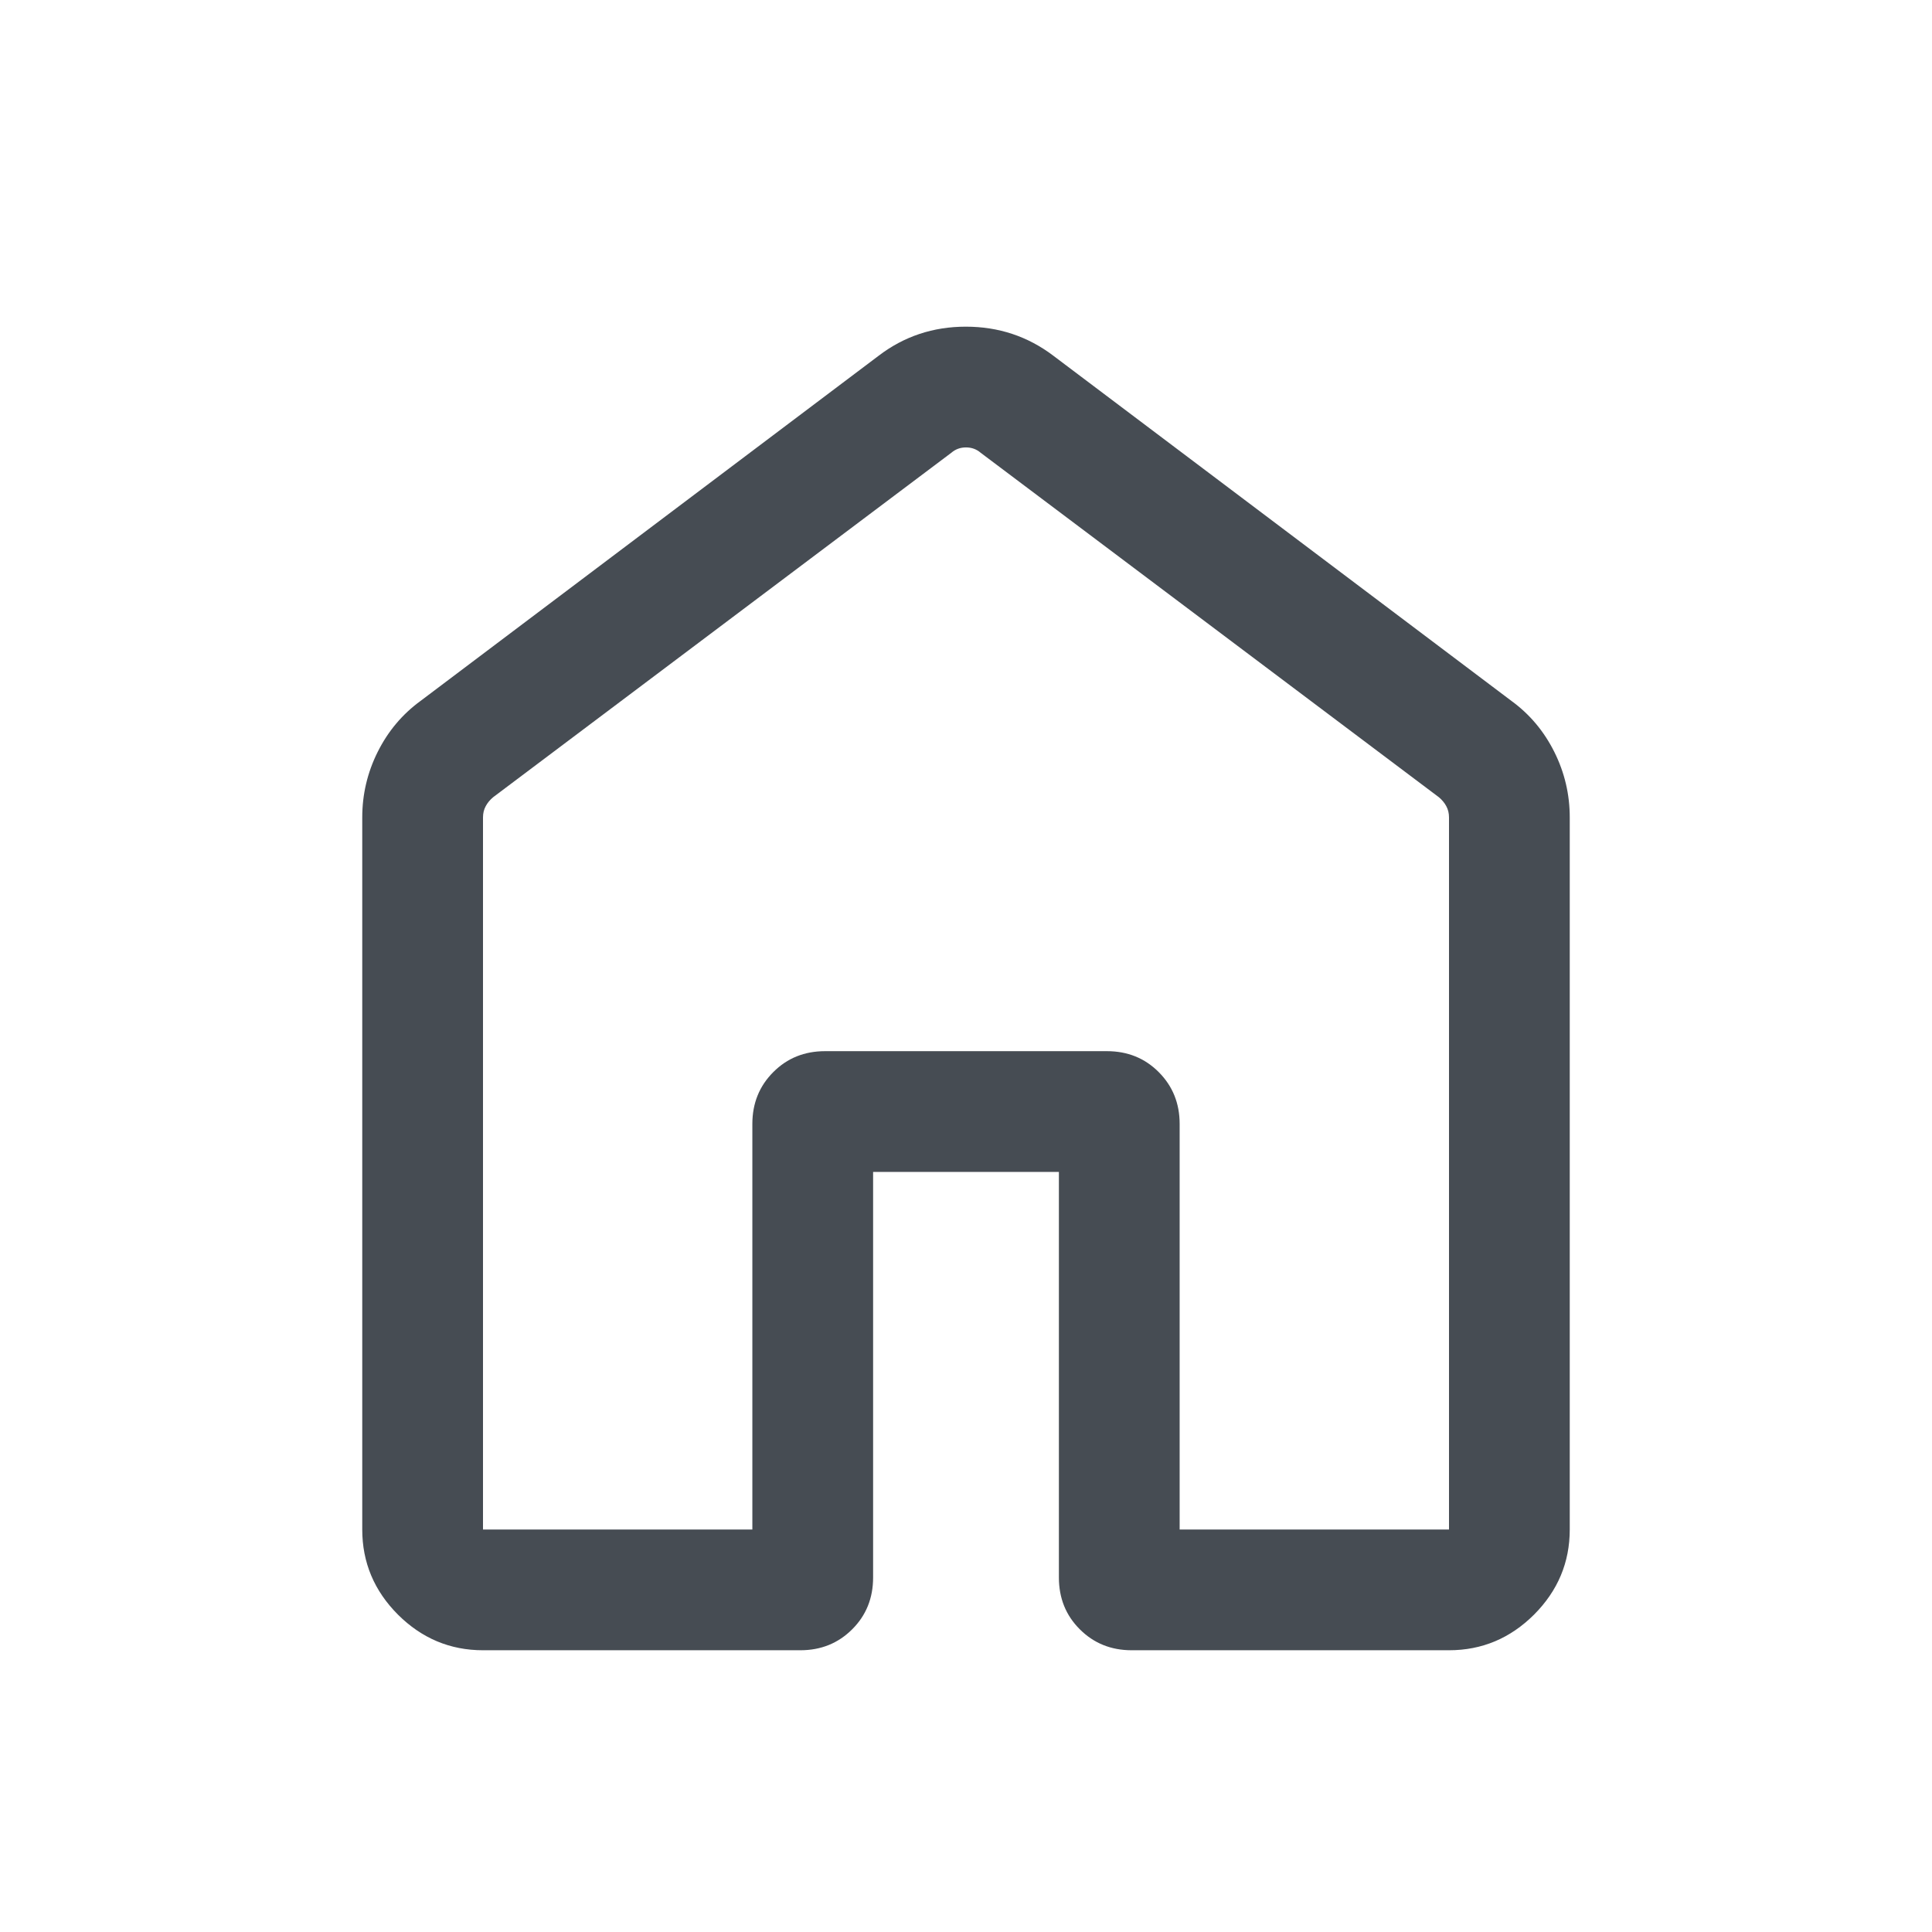
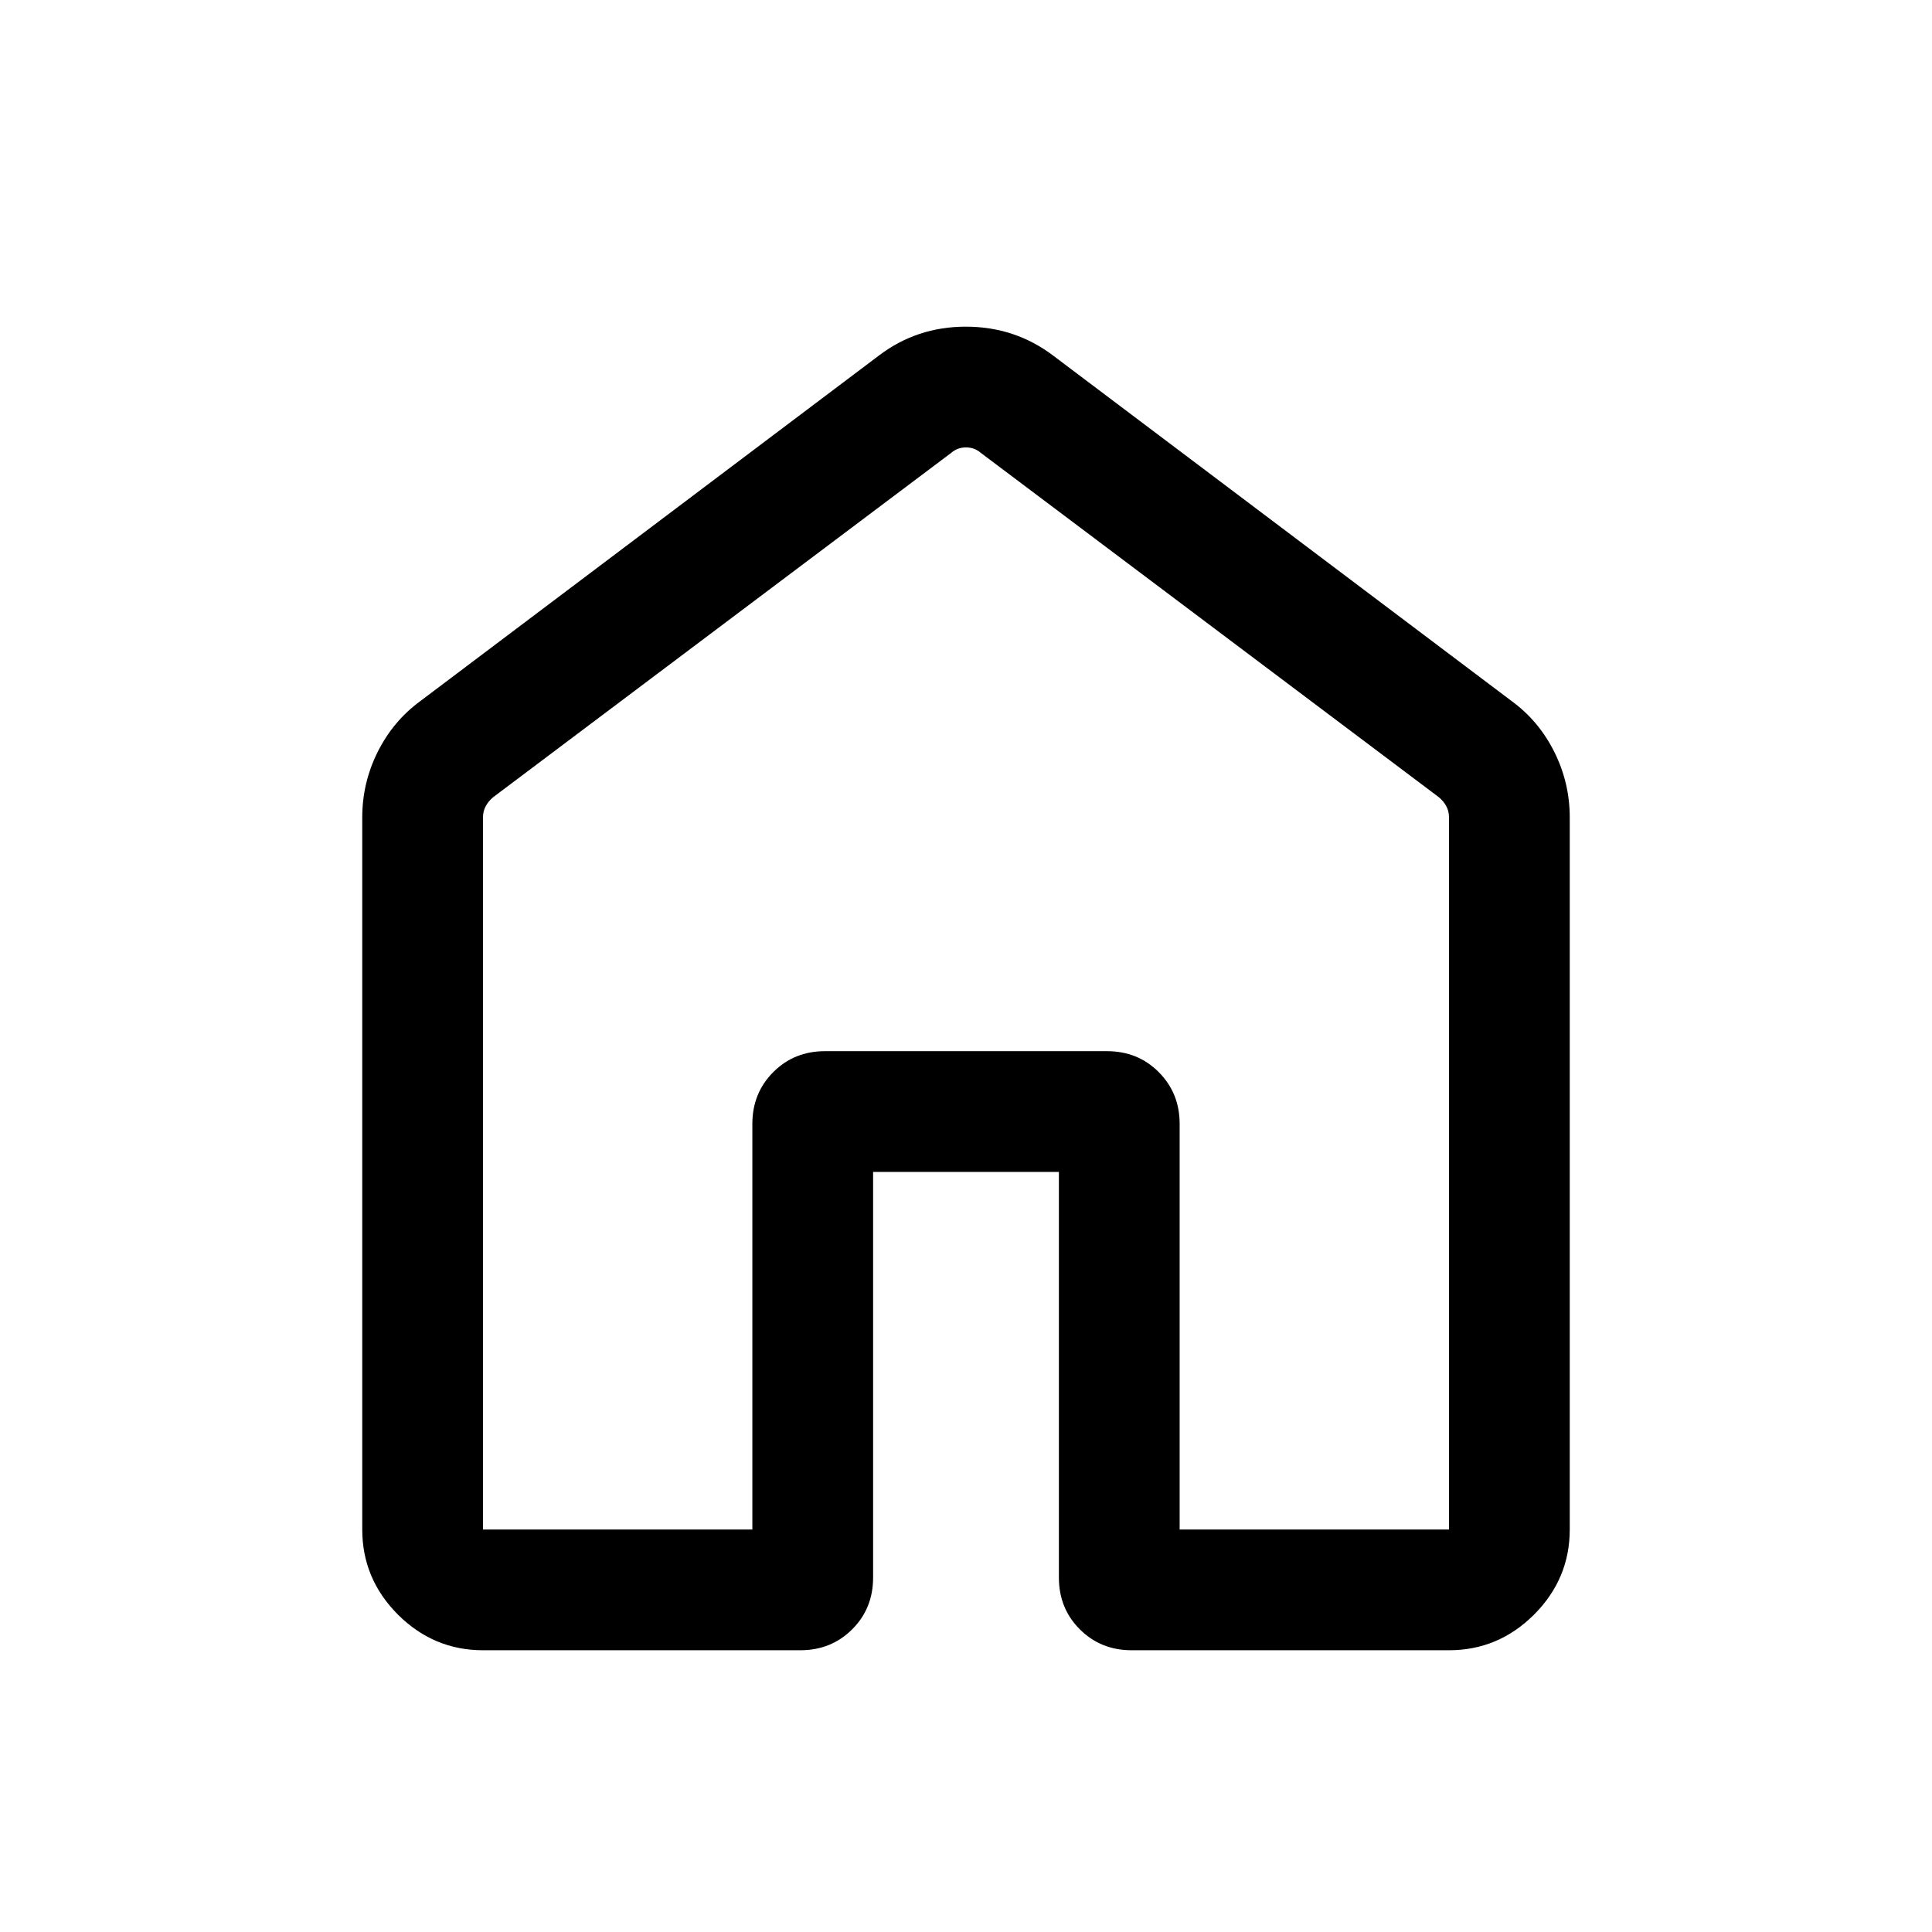
<svg xmlns="http://www.w3.org/2000/svg" width="24" height="24" viewBox="0 0 24 24" fill="none">
  <mask id="mask0_22_194" style="mask-type:alpha" maskUnits="userSpaceOnUse" x="0" y="0" width="24" height="24">
    <rect width="24" height="24" fill="#D9D9D9" />
  </mask>
  <g mask="url(#mask0_22_194)">
-     <path d="M6 19H9.346V13.961C9.346 13.706 9.433 13.491 9.606 13.318C9.779 13.144 9.994 13.058 10.25 13.058H13.75C14.006 13.058 14.221 13.144 14.394 13.318C14.567 13.491 14.654 13.706 14.654 13.961V19H18V10.154C18 10.103 17.989 10.056 17.966 10.014C17.944 9.973 17.913 9.936 17.875 9.904L12.183 5.625C12.131 5.58 12.07 5.558 12 5.558C11.93 5.558 11.869 5.58 11.817 5.625L6.125 9.904C6.087 9.936 6.056 9.973 6.034 10.014C6.011 10.056 6 10.103 6 10.154V19ZM4.5 19V10.154C4.5 9.868 4.564 9.596 4.692 9.34C4.82 9.084 4.997 8.873 5.223 8.708L10.915 4.419C11.231 4.178 11.592 4.058 11.998 4.058C12.405 4.058 12.767 4.178 13.085 4.419L18.777 8.708C19.003 8.873 19.18 9.084 19.308 9.34C19.436 9.596 19.5 9.868 19.5 10.154V19C19.5 19.409 19.352 19.761 19.057 20.057C18.761 20.352 18.409 20.5 18 20.5H14.058C13.802 20.5 13.587 20.413 13.414 20.24C13.24 20.067 13.154 19.852 13.154 19.596V14.558H10.846V19.596C10.846 19.852 10.76 20.067 10.586 20.24C10.413 20.413 10.198 20.5 9.942 20.5H6C5.591 20.5 5.239 20.352 4.943 20.057C4.648 19.761 4.5 19.409 4.5 19Z" fill="#464C53" />
+     <path d="M6 19H9.346V13.961C9.346 13.706 9.433 13.491 9.606 13.318C9.779 13.144 9.994 13.058 10.25 13.058H13.75C14.006 13.058 14.221 13.144 14.394 13.318C14.567 13.491 14.654 13.706 14.654 13.961V19H18V10.154C18 10.103 17.989 10.056 17.966 10.014C17.944 9.973 17.913 9.936 17.875 9.904L12.183 5.625C12.131 5.58 12.07 5.558 12 5.558C11.93 5.558 11.869 5.58 11.817 5.625L6.125 9.904C6.087 9.936 6.056 9.973 6.034 10.014C6.011 10.056 6 10.103 6 10.154V19ZM4.5 19V10.154C4.5 9.868 4.564 9.596 4.692 9.34C4.82 9.084 4.997 8.873 5.223 8.708L10.915 4.419C11.231 4.178 11.592 4.058 11.998 4.058C12.405 4.058 12.767 4.178 13.085 4.419L18.777 8.708C19.003 8.873 19.18 9.084 19.308 9.34C19.436 9.596 19.5 9.868 19.5 10.154V19C19.5 19.409 19.352 19.761 19.057 20.057C18.761 20.352 18.409 20.5 18 20.5H14.058C13.802 20.5 13.587 20.413 13.414 20.24C13.24 20.067 13.154 19.852 13.154 19.596V14.558H10.846V19.596C10.846 19.852 10.76 20.067 10.586 20.24C10.413 20.413 10.198 20.5 9.942 20.5H6C5.591 20.5 5.239 20.352 4.943 20.057C4.648 19.761 4.5 19.409 4.5 19Z" fill="currentColor" />
  </g>
</svg>
